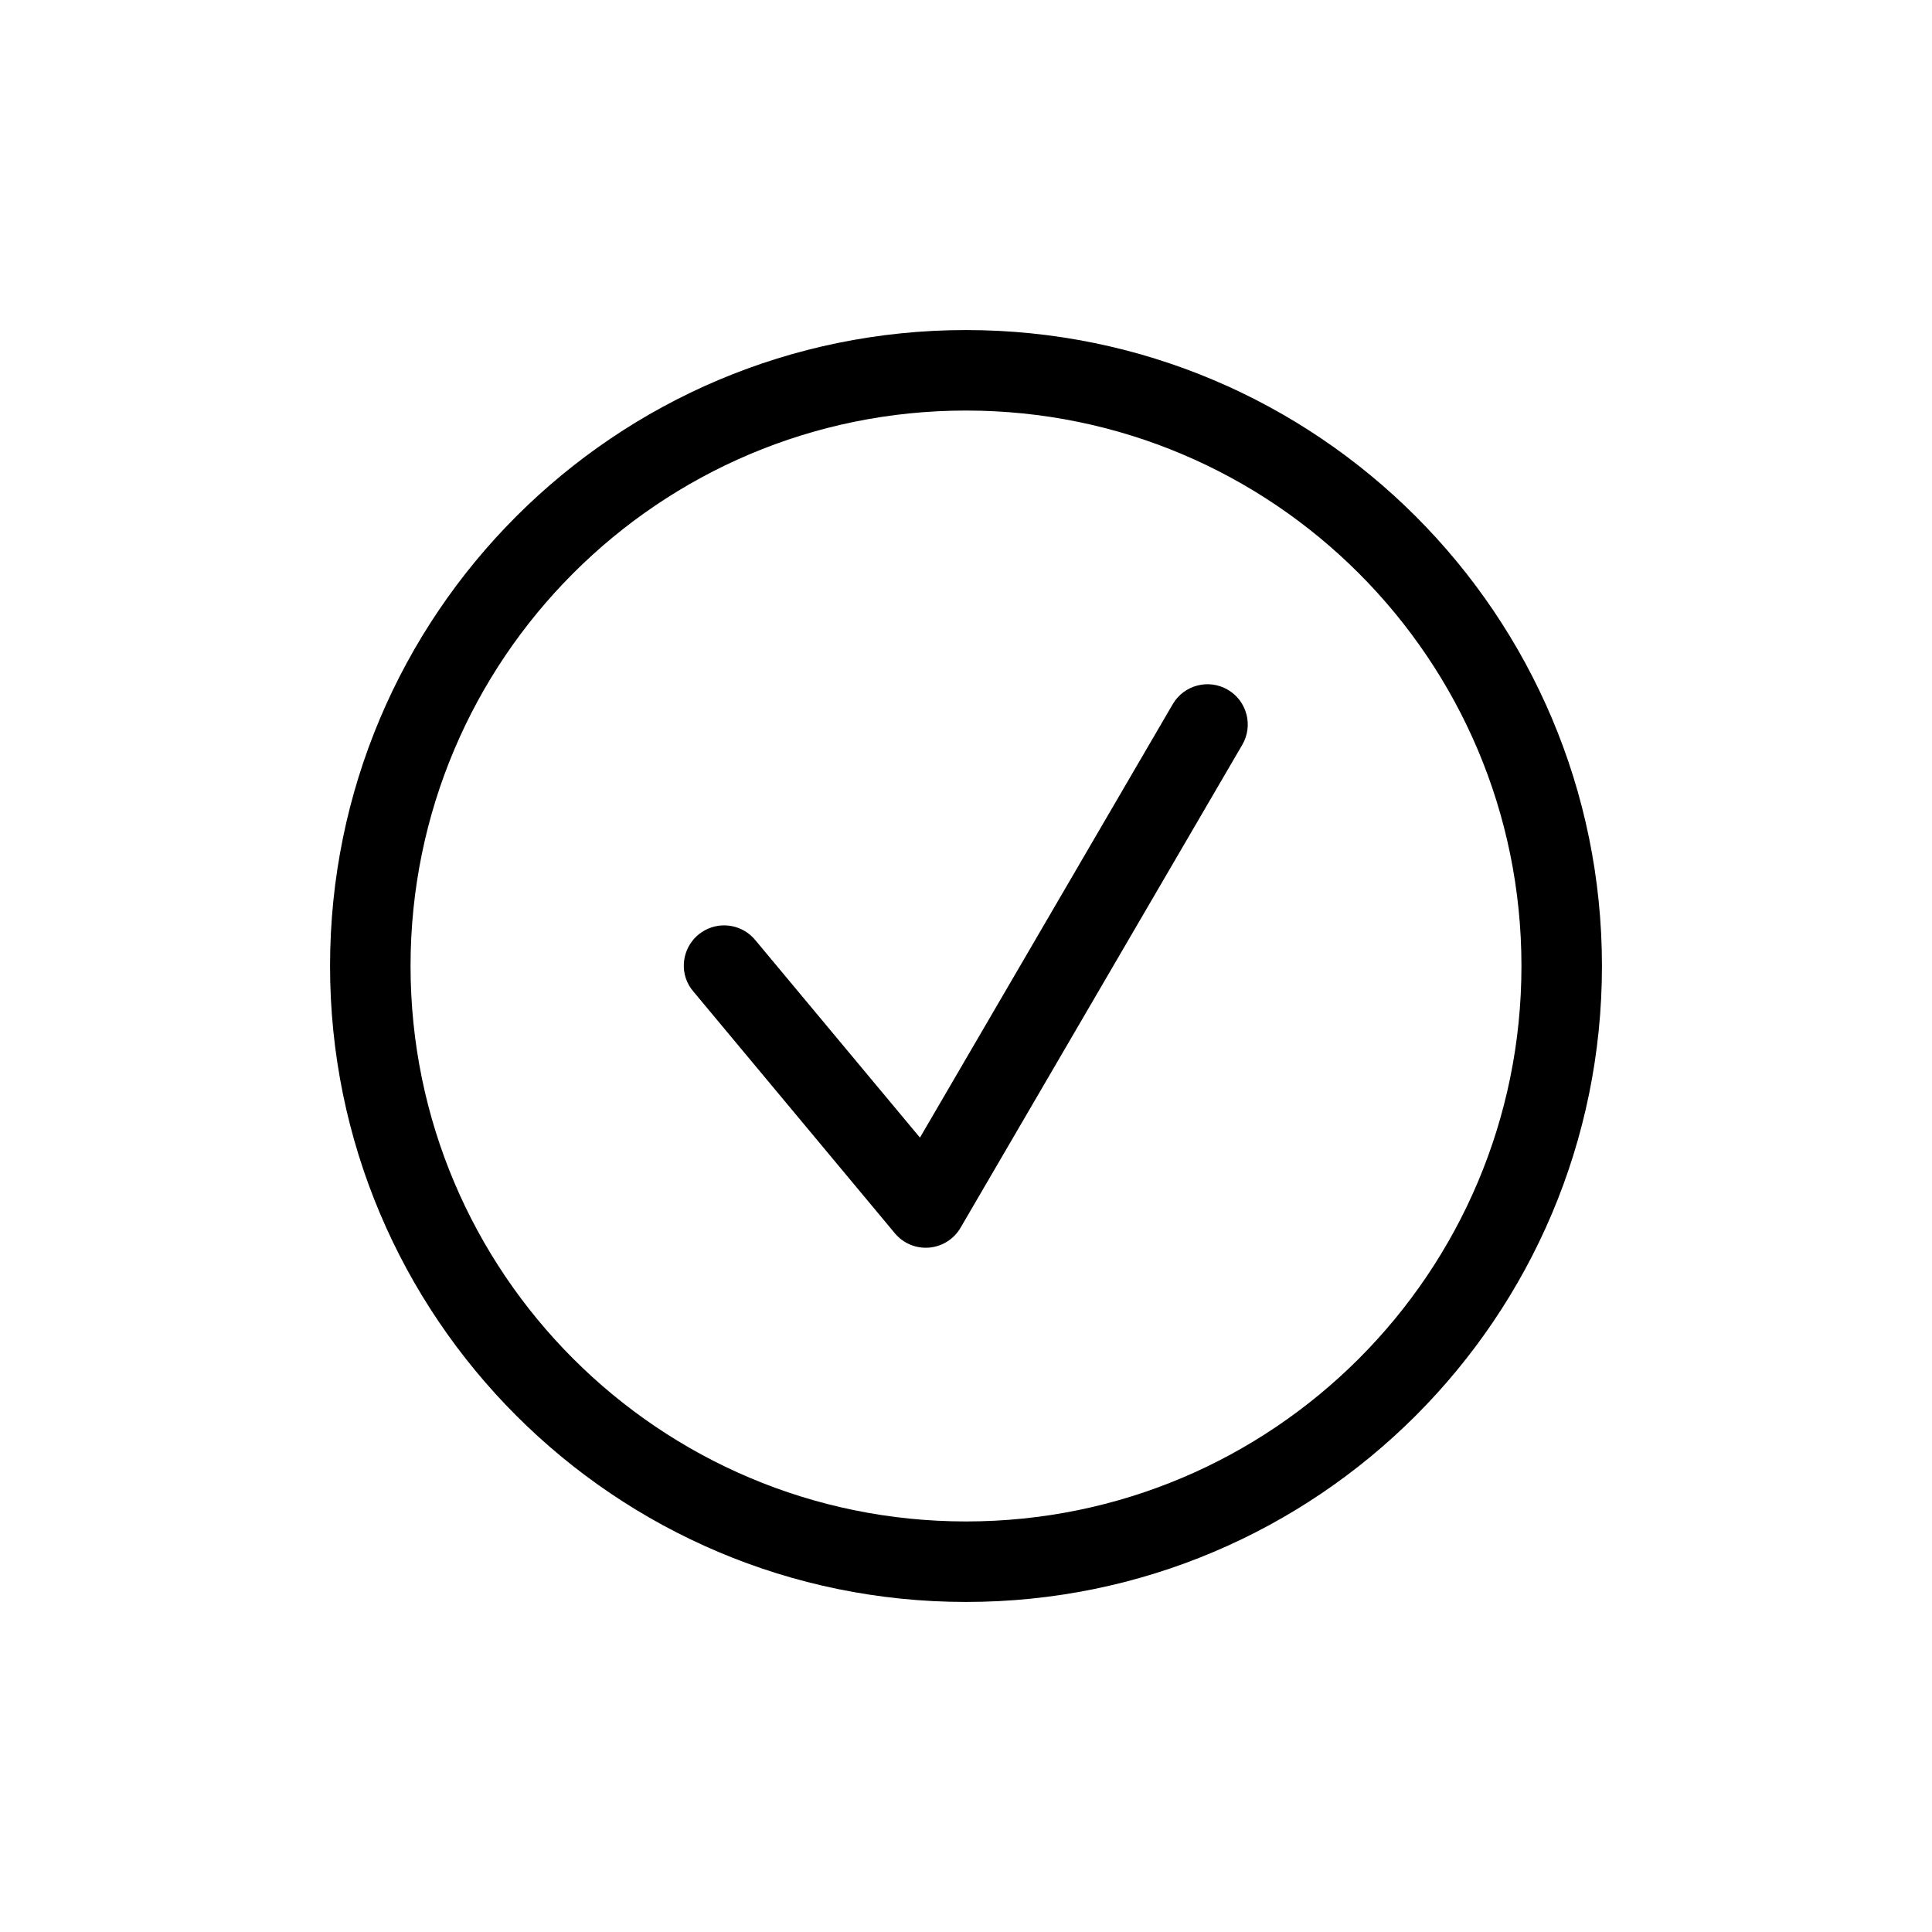
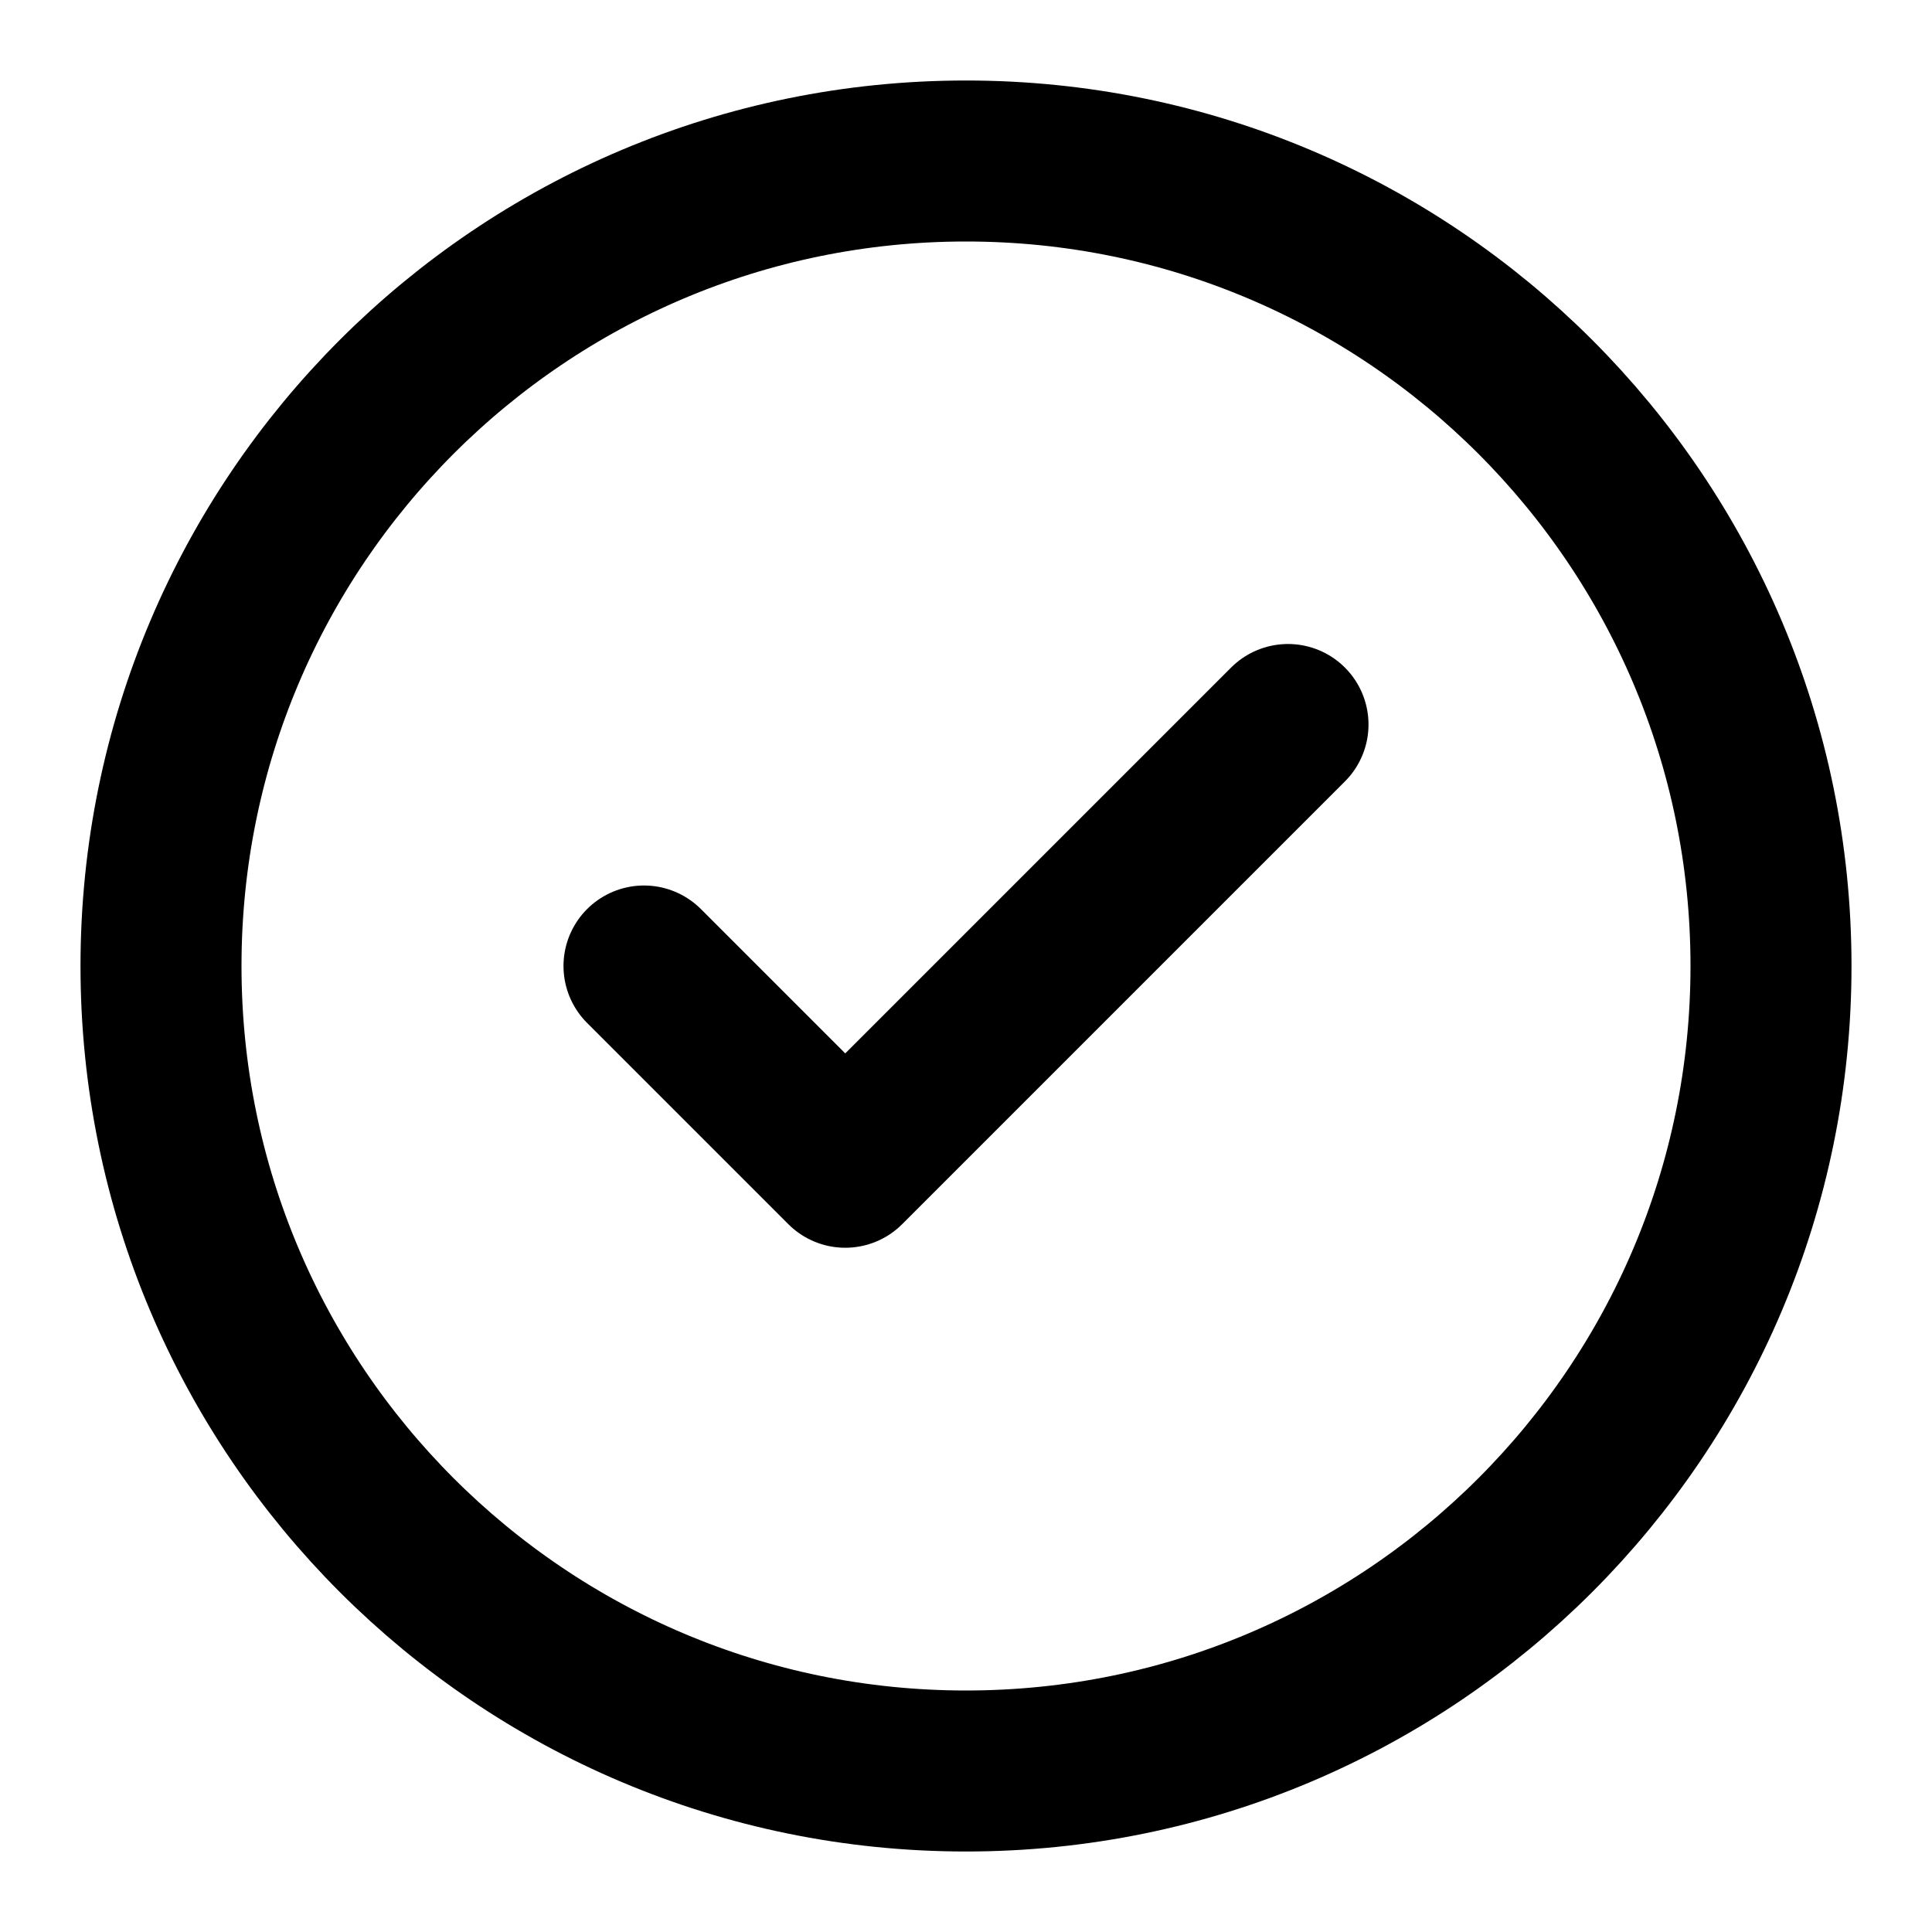
- <svg xmlns="http://www.w3.org/2000/svg" width="24" height="24" fill="none" viewBox="0 0 24 24">
-   <path fill="#000" fill-rule="evenodd" d="M18.9 12a6.9 6.9 0 1 1-13.8 0 6.9 6.9 0 0 1 13.8 0Zm1 0a7.9 7.9 0 1 1-15.8 0 7.9 7.9 0 0 1 15.8 0Zm-4.468-2.748a.5.5 0 0 0-.864-.504l-3.14 5.384-2.044-2.452a.501.501 0 0 0-.866.468.5.5 0 0 0 .098.172l2.5 3a.5.5 0 0 0 .816-.068l3.5-6Z" clip-rule="evenodd" />
+ <svg xmlns="http://www.w3.org/2000/svg" width="24" height="24" fill="none" viewBox="0 0 24 24" stroke="#000" stroke-width="2" stroke-linecap="round" stroke-linejoin="round">
+   <circle cx="12" cy="12" r="10" />
+   <path d="m16 9-5.5 5.5L8 12" />
</svg>
